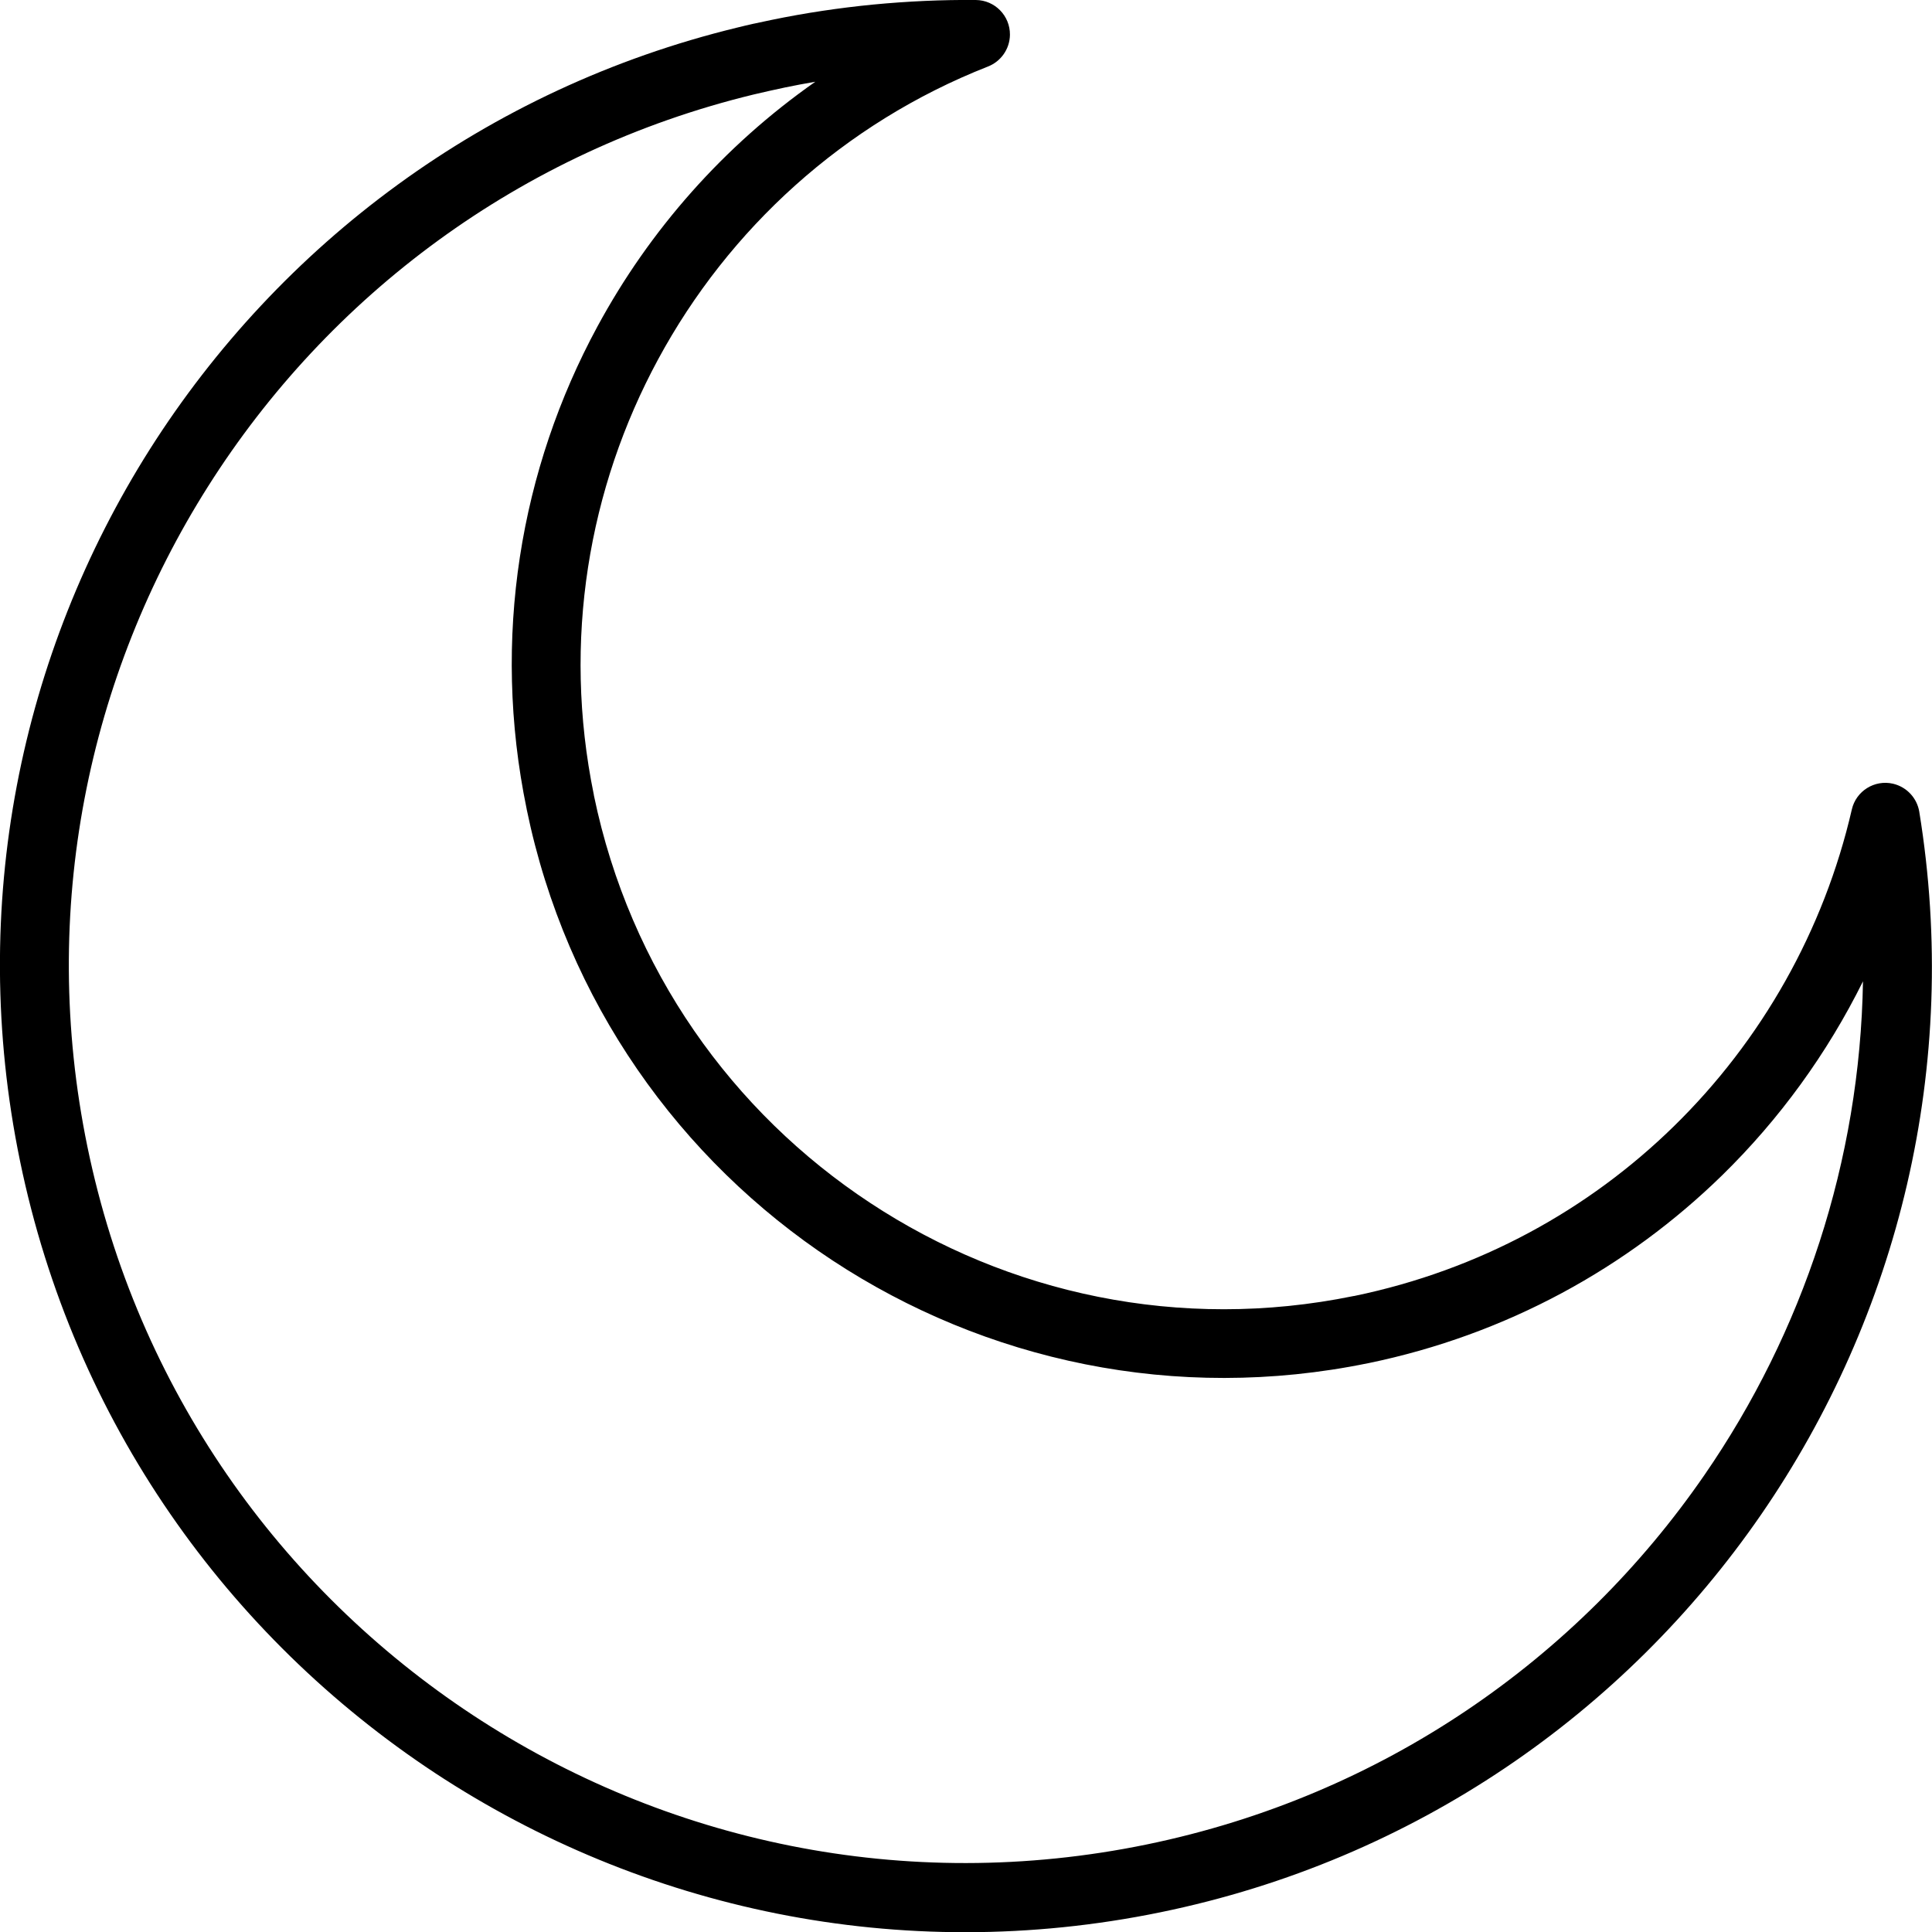
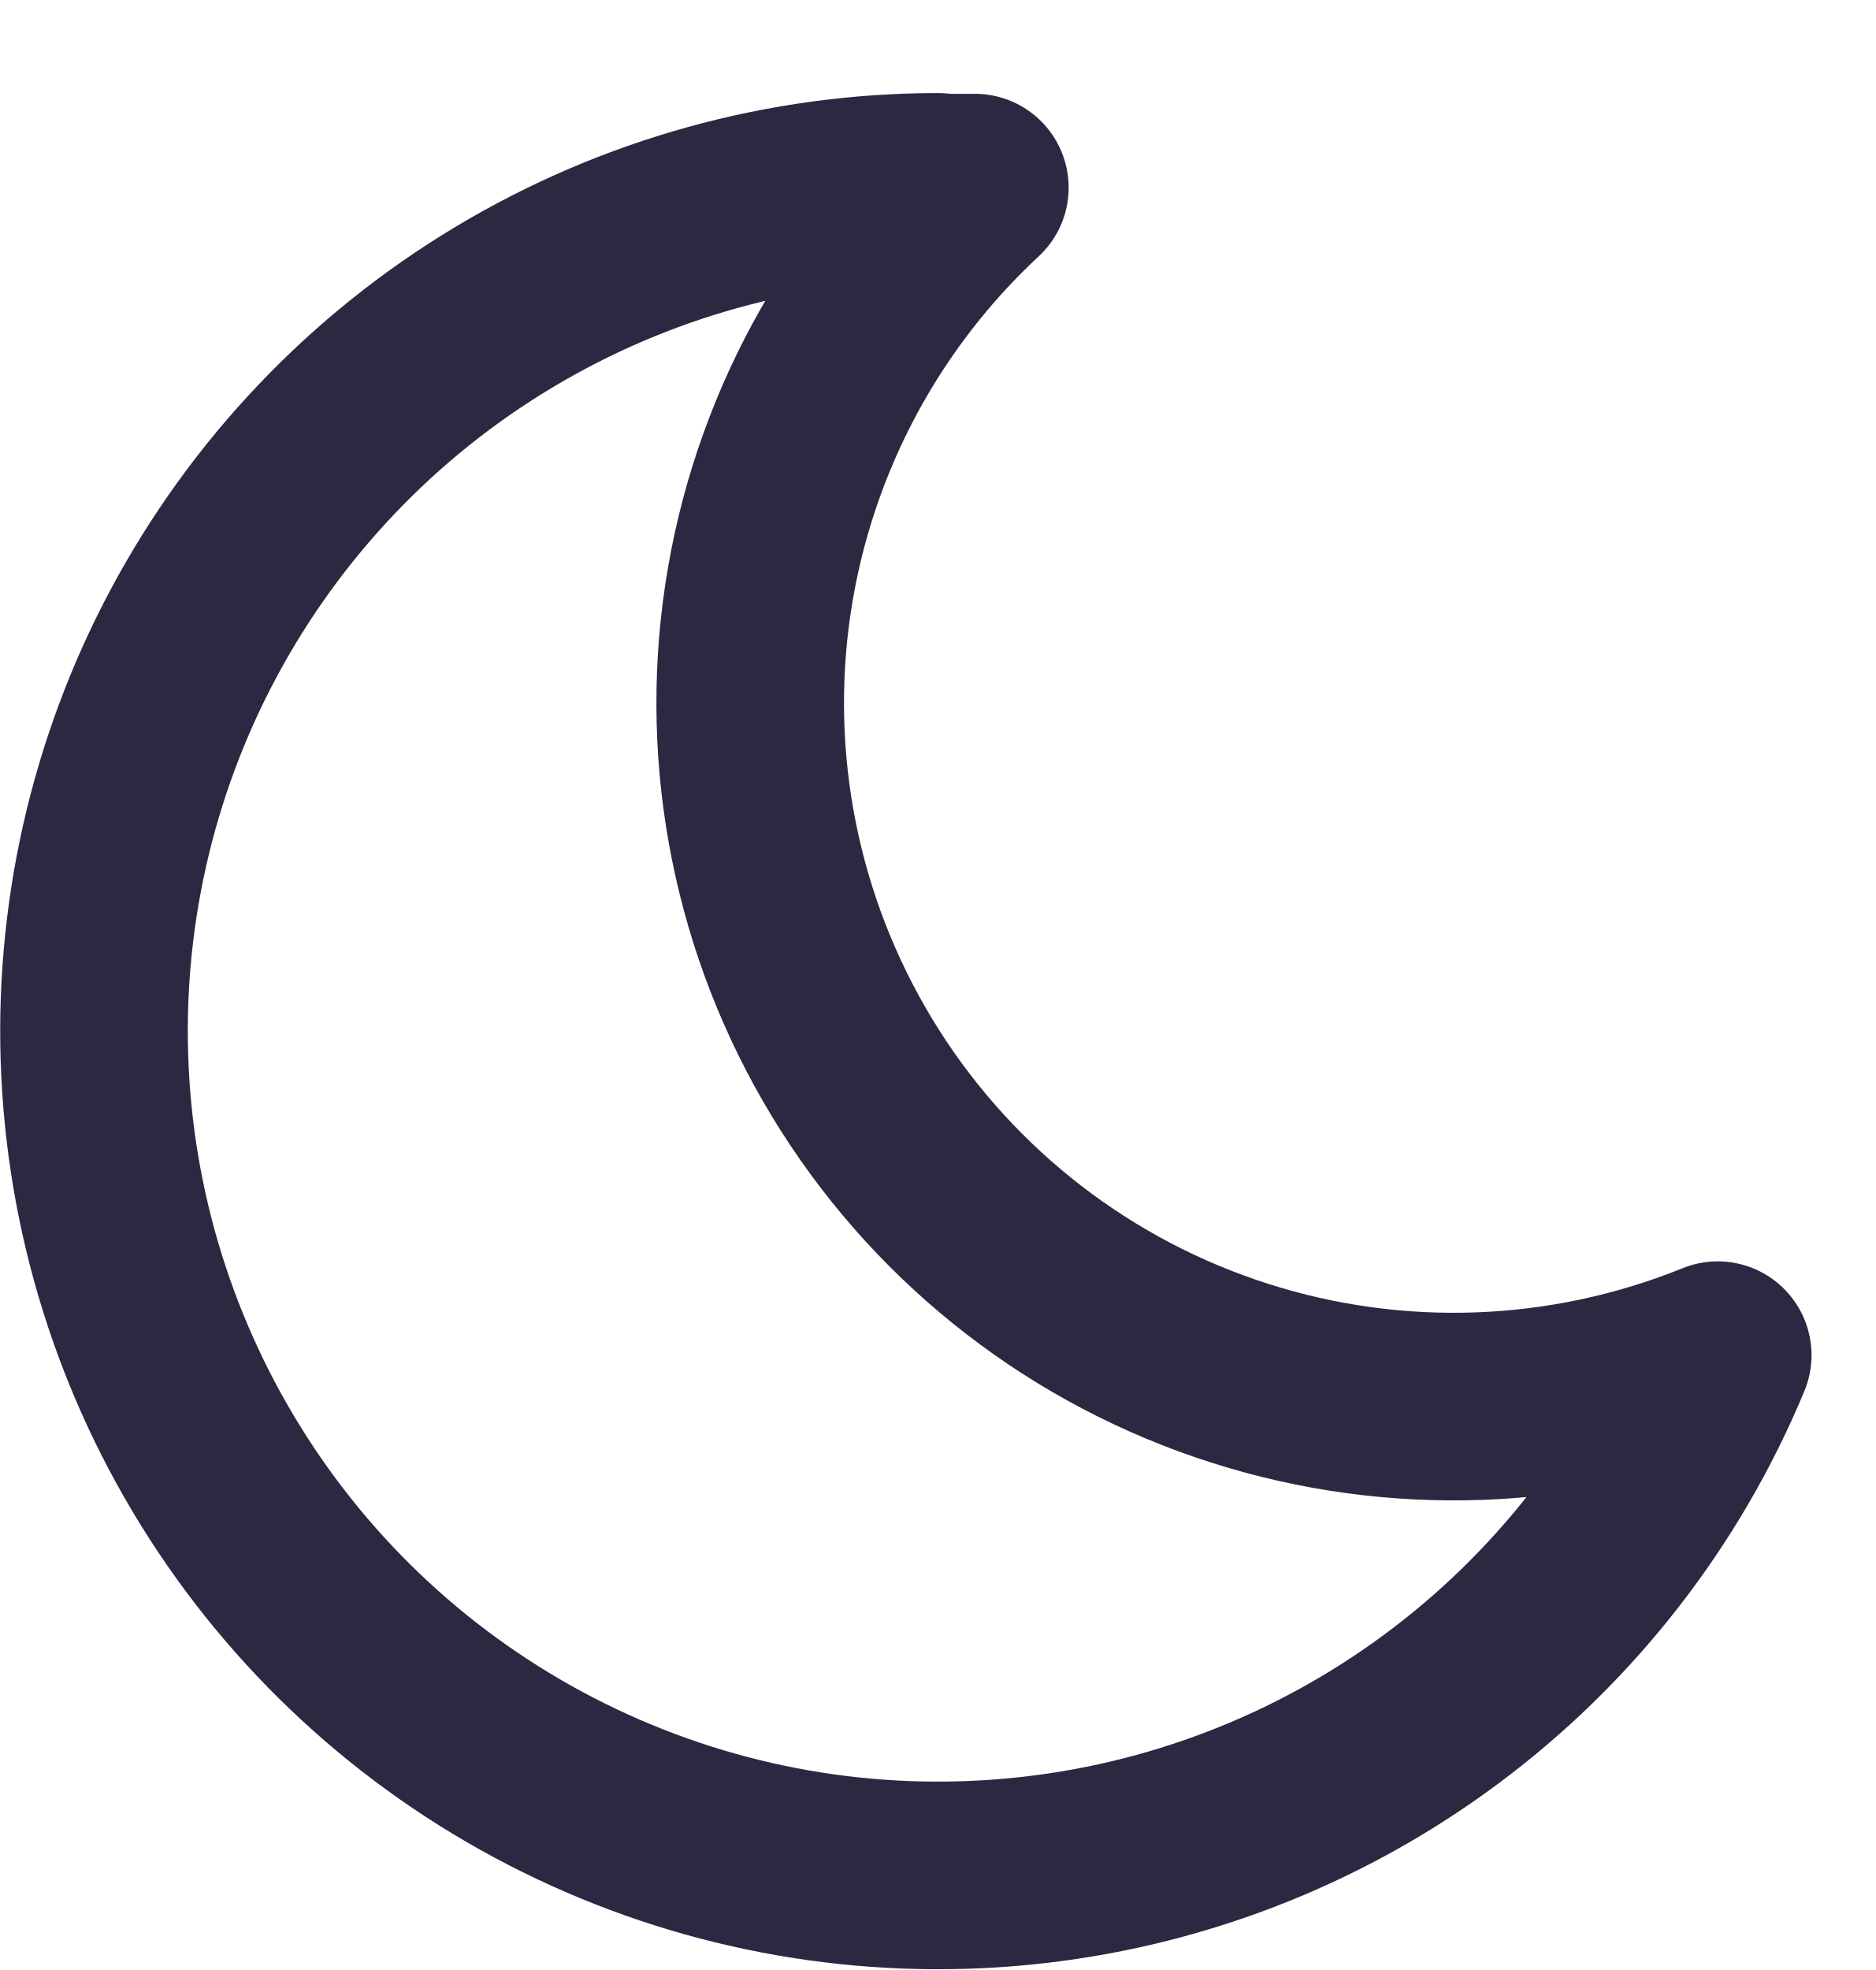
- <svg xmlns="http://www.w3.org/2000/svg" version="1.1" id="Layer_1" x="0px" y="0px" viewBox="0 0 122.88 122.89" style="enable-background:new 0 0 122.88 122.89" xml:space="preserve">
-   <g>
-     <path d="M49.06,1.27c2.17-0.45,4.34-0.77,6.48-0.98c2.2-0.21,4.38-0.31,6.53-0.29c1.21,0.01,2.18,1,2.17,2.21 c-0.01,0.93-0.6,1.72-1.42,2.03c-9.15,3.6-16.47,10.31-20.96,18.62c-4.42,8.17-6.1,17.88-4.09,27.68l0.01,0.07 c2.29,11.06,8.83,20.15,17.58,25.91c8.74,5.76,19.67,8.18,30.73,5.92l0.07-0.01c7.96-1.65,14.89-5.49,20.3-10.78 c5.6-5.47,9.56-12.48,11.33-20.16c0.27-1.18,1.45-1.91,2.62-1.64c0.89,0.21,1.53,0.93,1.67,1.78c2.64,16.2-1.35,32.07-10.06,44.71 c-8.67,12.58-22.03,21.97-38.18,25.29c-16.62,3.42-33.05-0.22-46.18-8.86C14.52,104.1,4.69,90.45,1.27,73.83 C-2.07,57.6,1.32,41.55,9.53,28.58C17.78,15.57,30.88,5.64,46.91,1.75c0.31-0.08,0.67-0.16,1.06-0.25l0.01,0l0,0L49.06,1.27 L49.06,1.27z M51.86,5.2c-0.64,0.11-1.28,0.23-1.91,0.36l-1.01,0.22l0,0c-0.29,0.07-0.63,0.14-1,0.23 c-14.88,3.61-27.05,12.83-34.7,24.92C5.61,42.98,2.46,57.88,5.56,72.94c3.18,15.43,12.31,28.11,24.51,36.15 c12.19,8.03,27.45,11.41,42.88,8.23c15-3.09,27.41-11.81,35.46-23.49c6.27-9.09,9.9-19.98,10.09-31.41 c-2.27,4.58-5.3,8.76-8.96,12.34c-6,5.86-13.69,10.13-22.51,11.95l-0.01,0c-12.26,2.52-24.38-0.16-34.07-6.54 c-9.68-6.38-16.93-16.45-19.45-28.7l0-0.01C31.25,40.58,33.1,29.82,38,20.77C41.32,14.63,46.05,9.27,51.86,5.2L51.86,5.2z" />
-   </g>
+ <svg xmlns="http://www.w3.org/2000/svg" width="20" height="21" viewBox="0 0 20 21" fill="none">
+   <path d="M10 2C10.132 2 10.263 2 10.393 2C9.108 3.194 8.283 4.8 8.059 6.539C7.836 8.279 8.229 10.041 9.171 11.521C10.112 13 11.542 14.103 13.213 14.637C14.883 15.172 16.688 15.104 18.313 14.446C17.688 15.95 16.666 17.257 15.356 18.226C14.047 19.195 12.498 19.791 10.877 19.949C9.255 20.108 7.621 19.823 6.149 19.125C4.677 18.428 3.421 17.344 2.517 15.989C1.612 14.633 1.092 13.058 1.013 11.431C0.933 9.804 1.297 8.185 2.065 6.749C2.834 5.312 3.977 4.11 5.375 3.273C6.772 2.435 8.371 1.992 10 1.992V2Z" stroke="#2A2941" stroke-width="2" stroke-linecap="round" stroke-linejoin="round" />
</svg>
